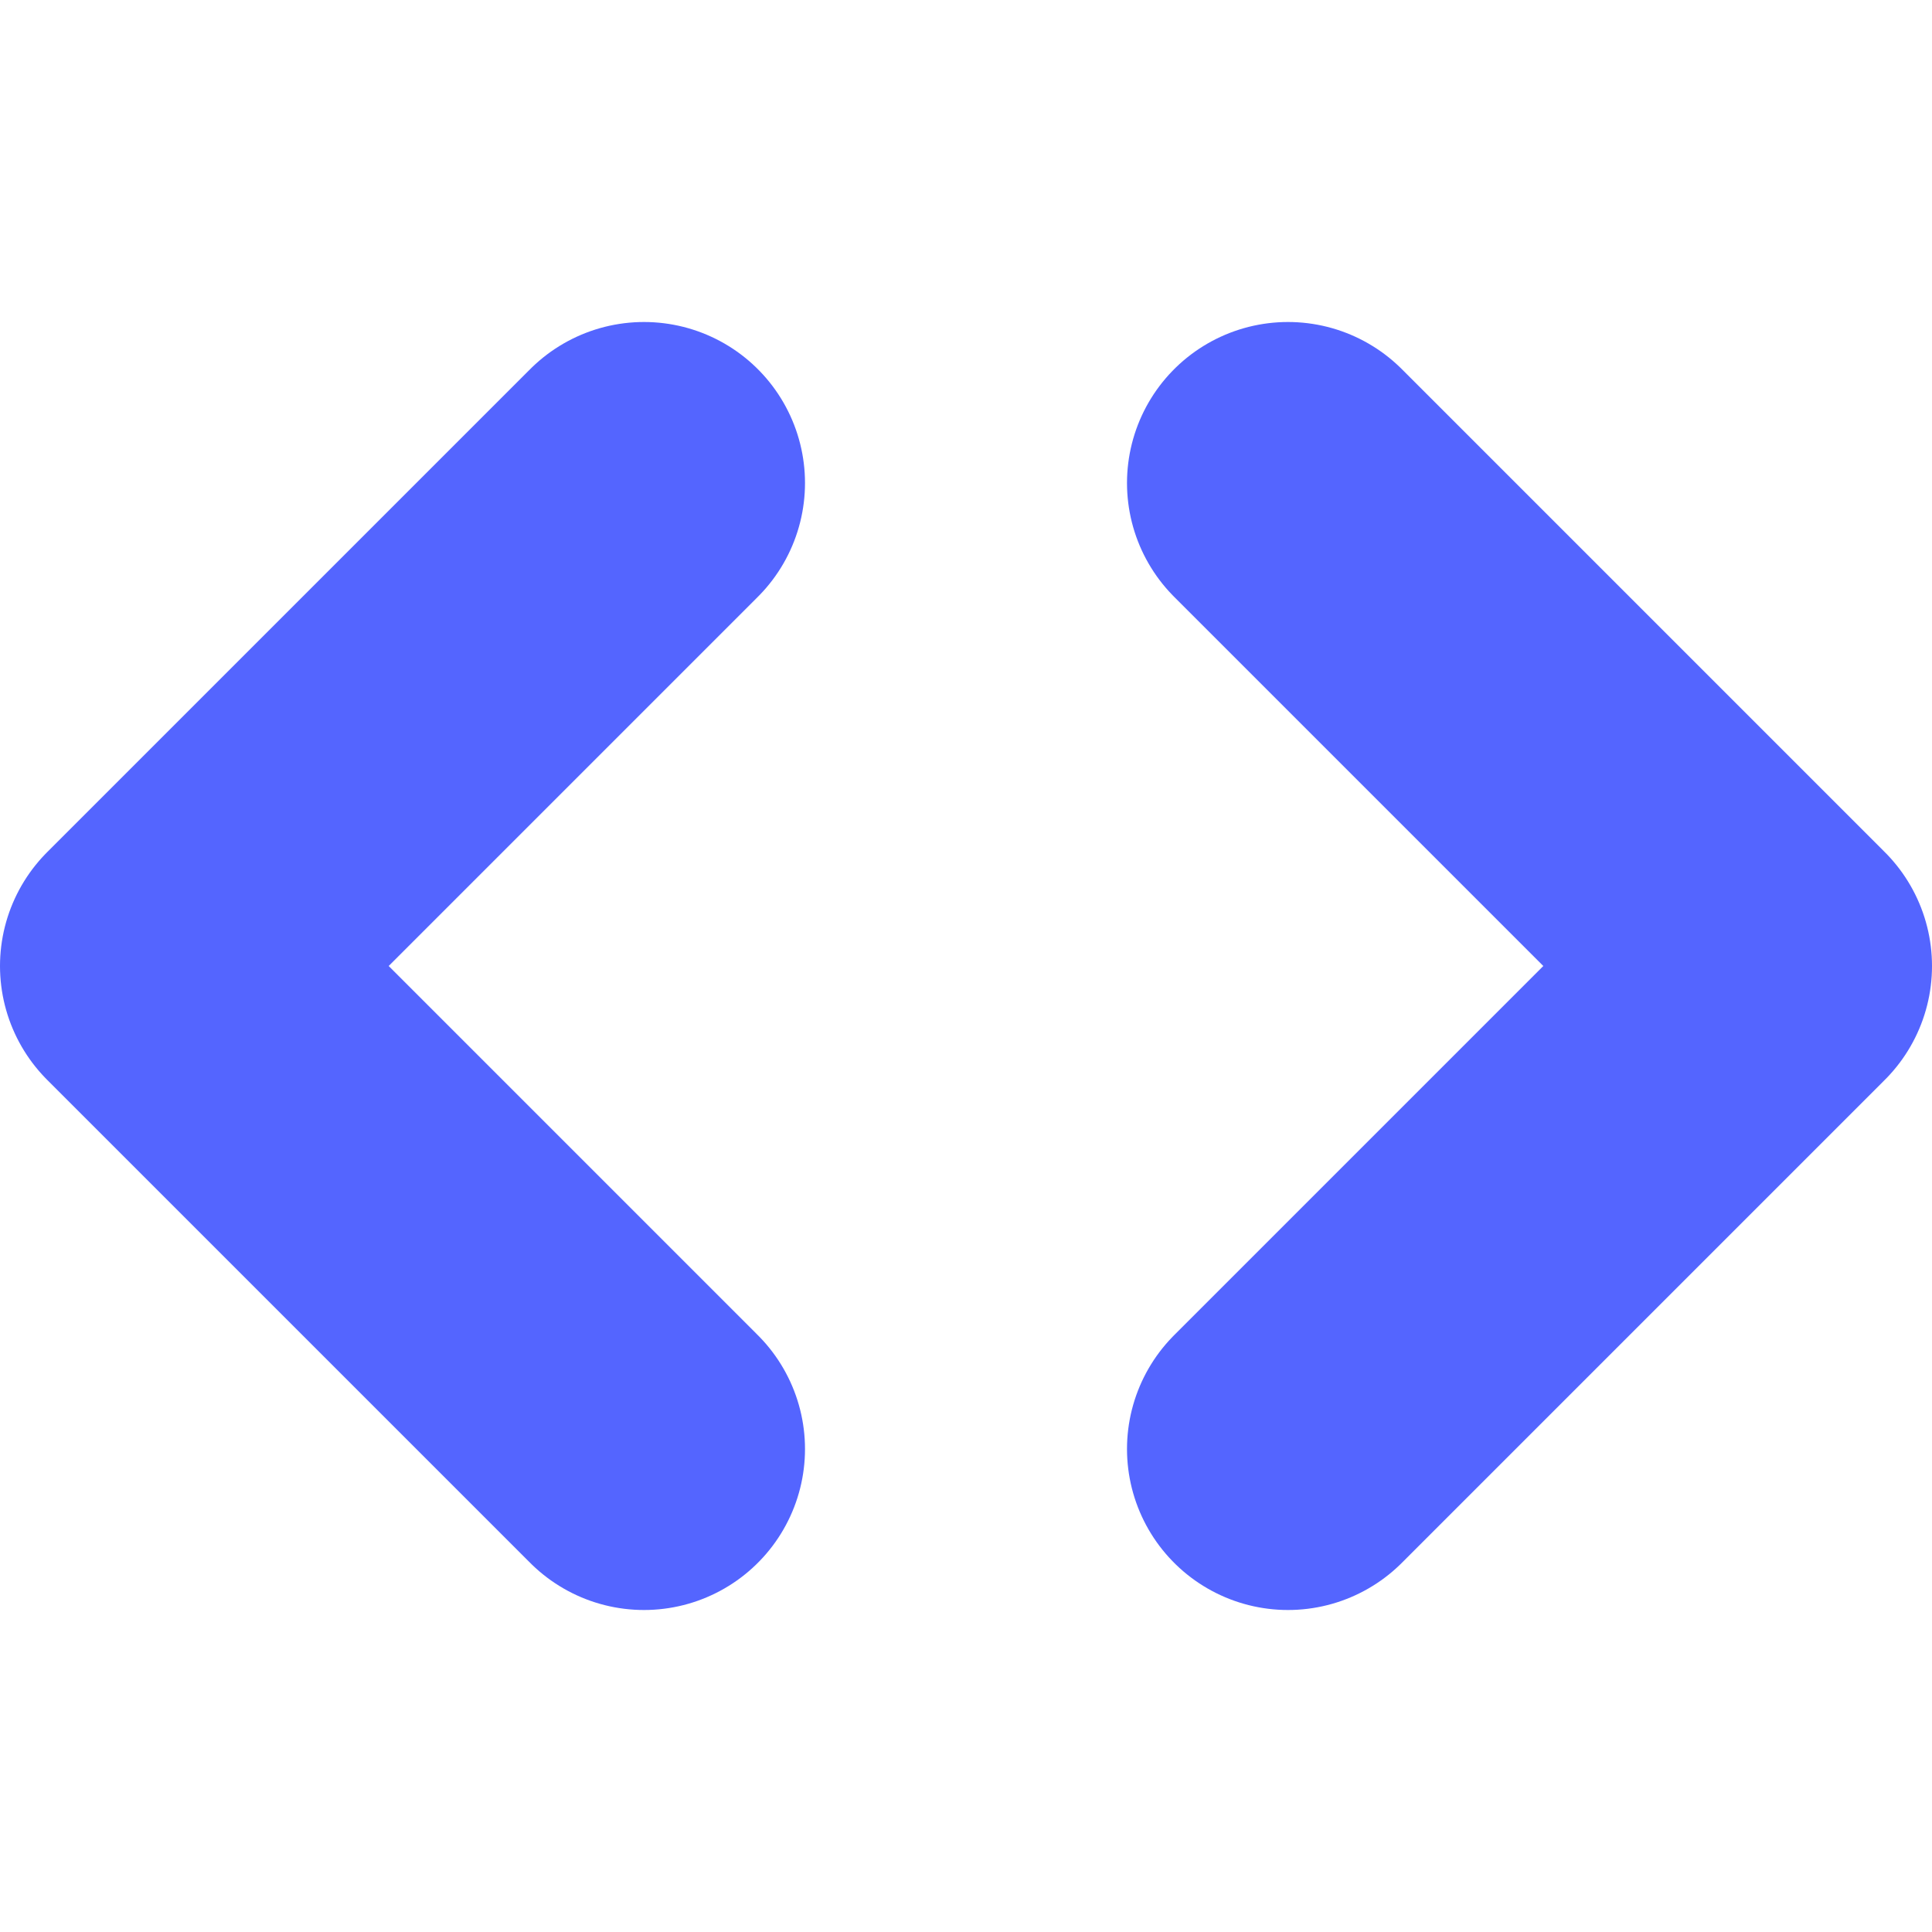
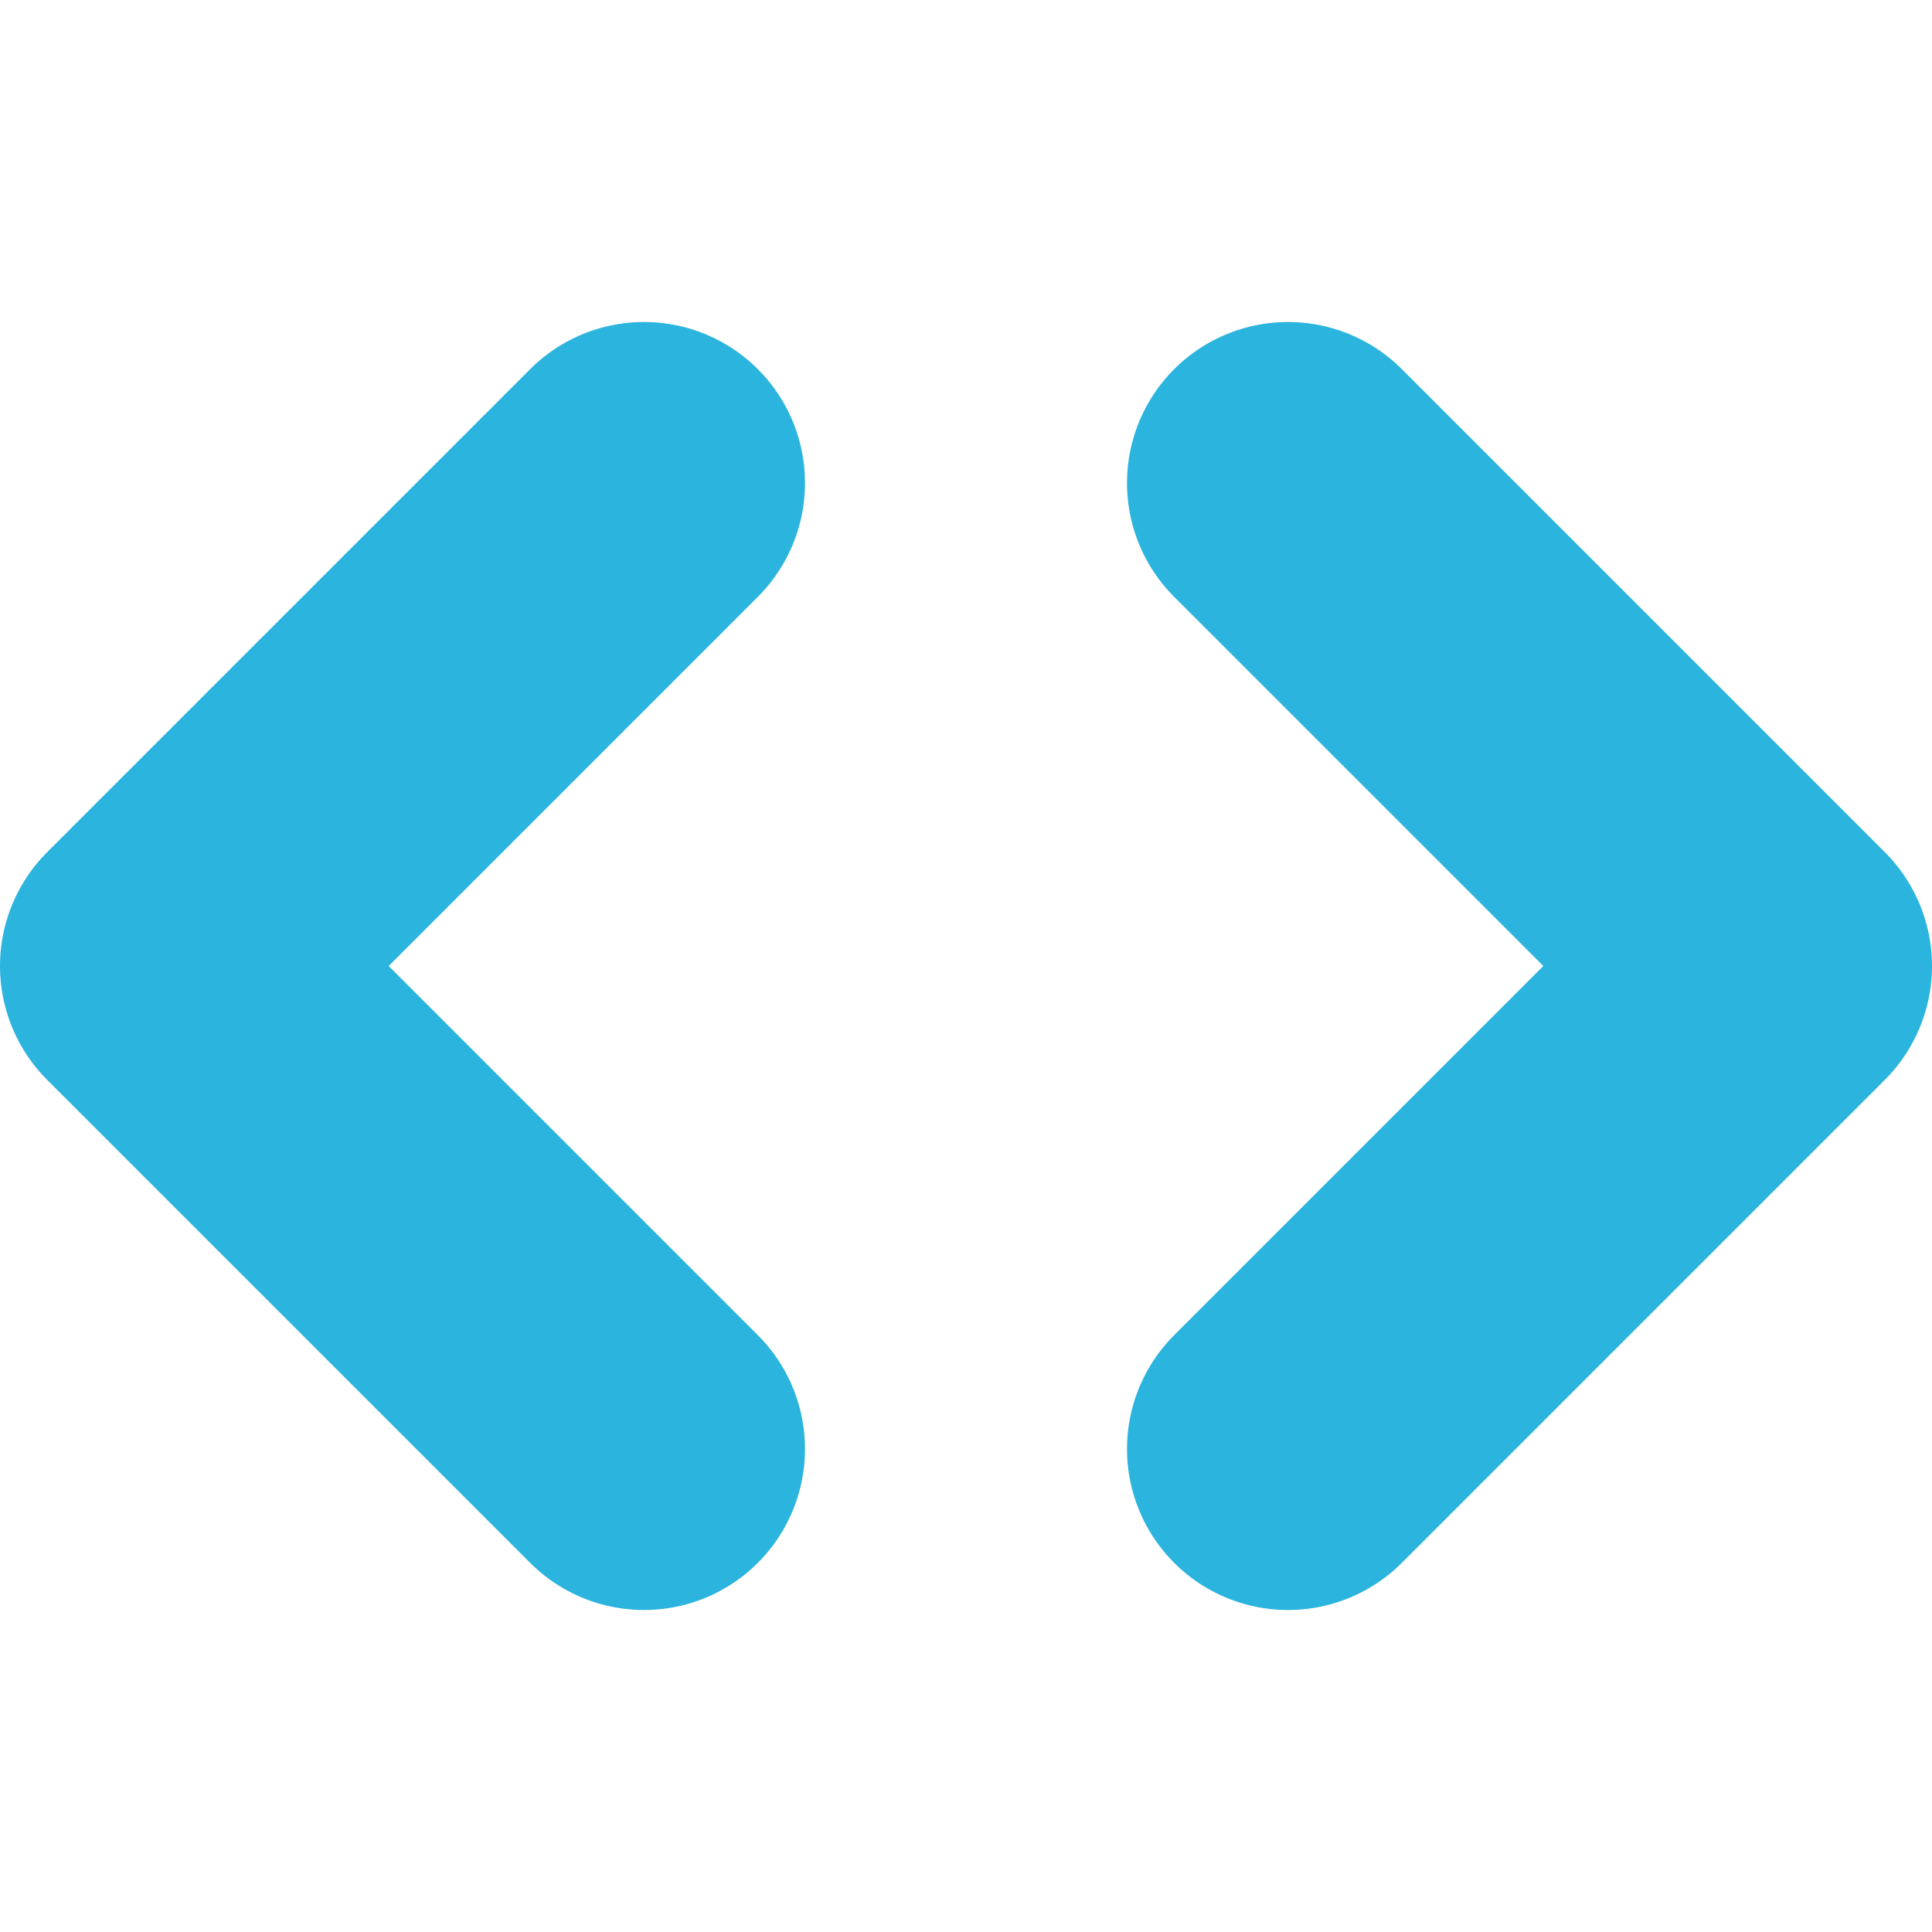
- <svg xmlns="http://www.w3.org/2000/svg" width="24" height="24" viewBox="0 0 24 24" fill="none" stroke="#5465ff" stroke-width="4" stroke-linecap="round" stroke-linejoin="round" class="lucide lucide-code">
+ <svg xmlns="http://www.w3.org/2000/svg" width="24" height="24" viewBox="0 0 24 24" fill="none" stroke="#2BB4DE" stroke-width="4" stroke-linecap="round" stroke-linejoin="round" class="lucide lucide-code">
  <polyline points="16 18 22 12 16 6" />
  <polyline points="8 6 2 12 8 18" />
</svg>
